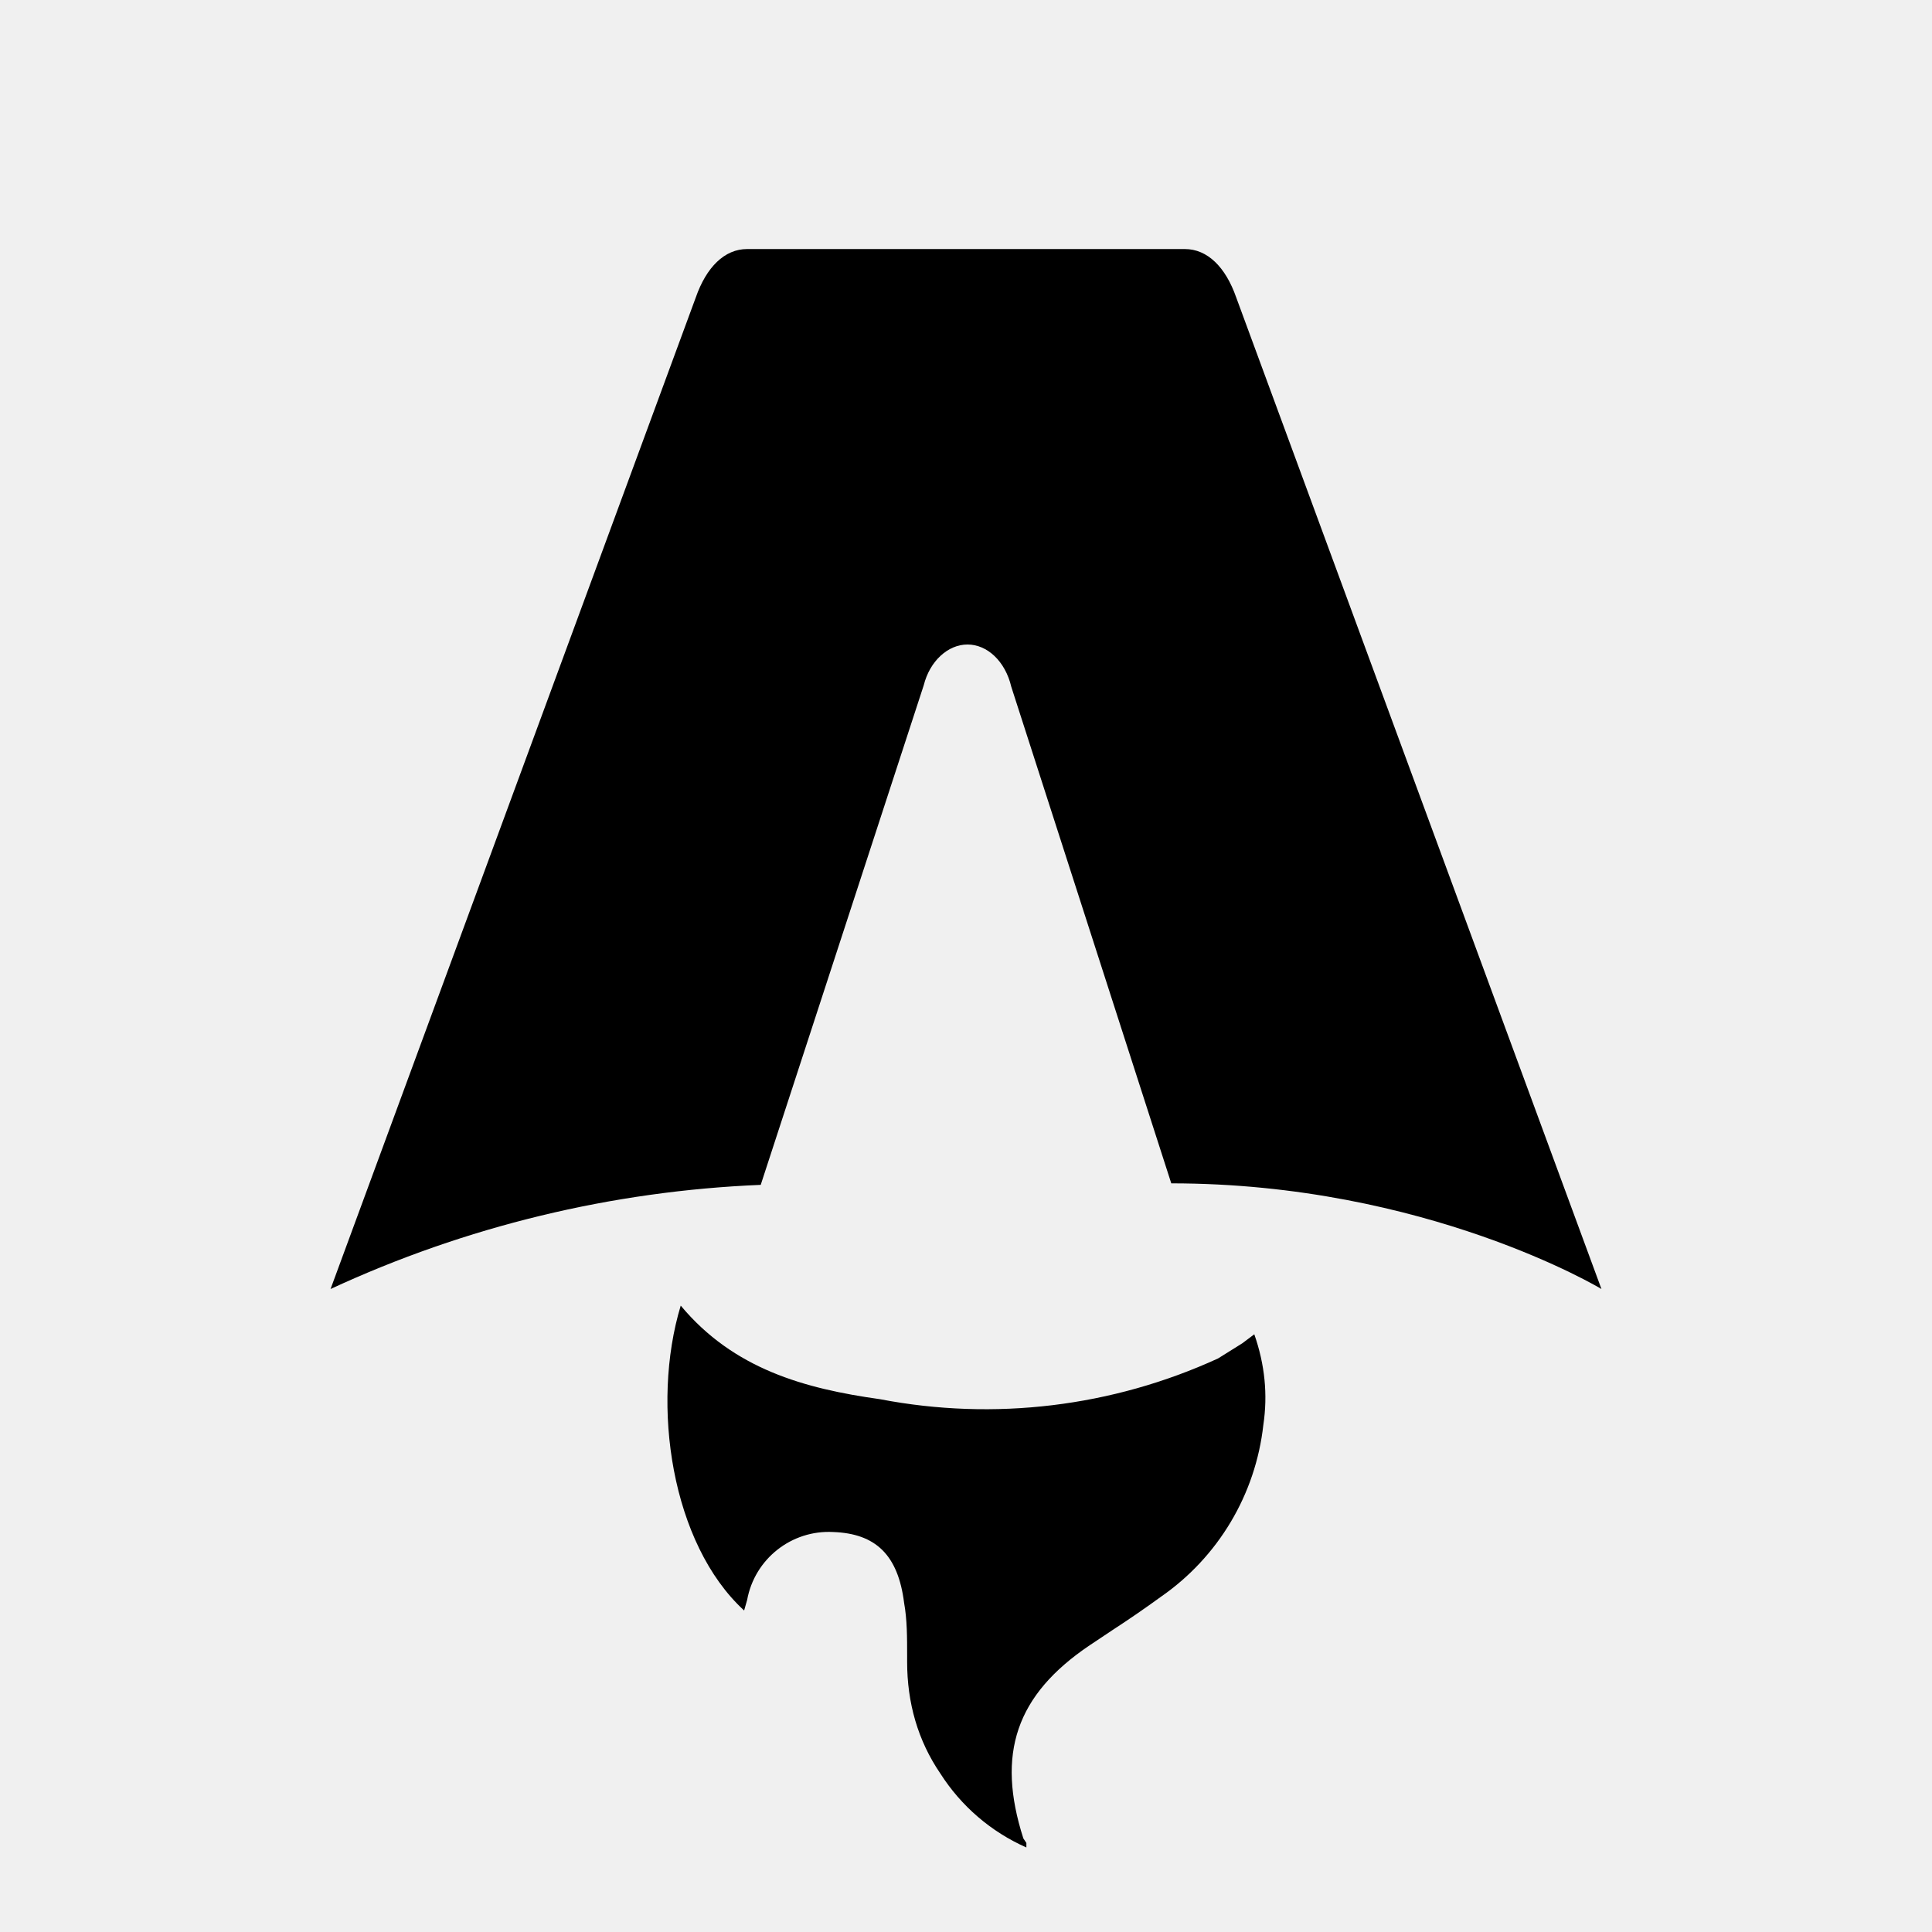
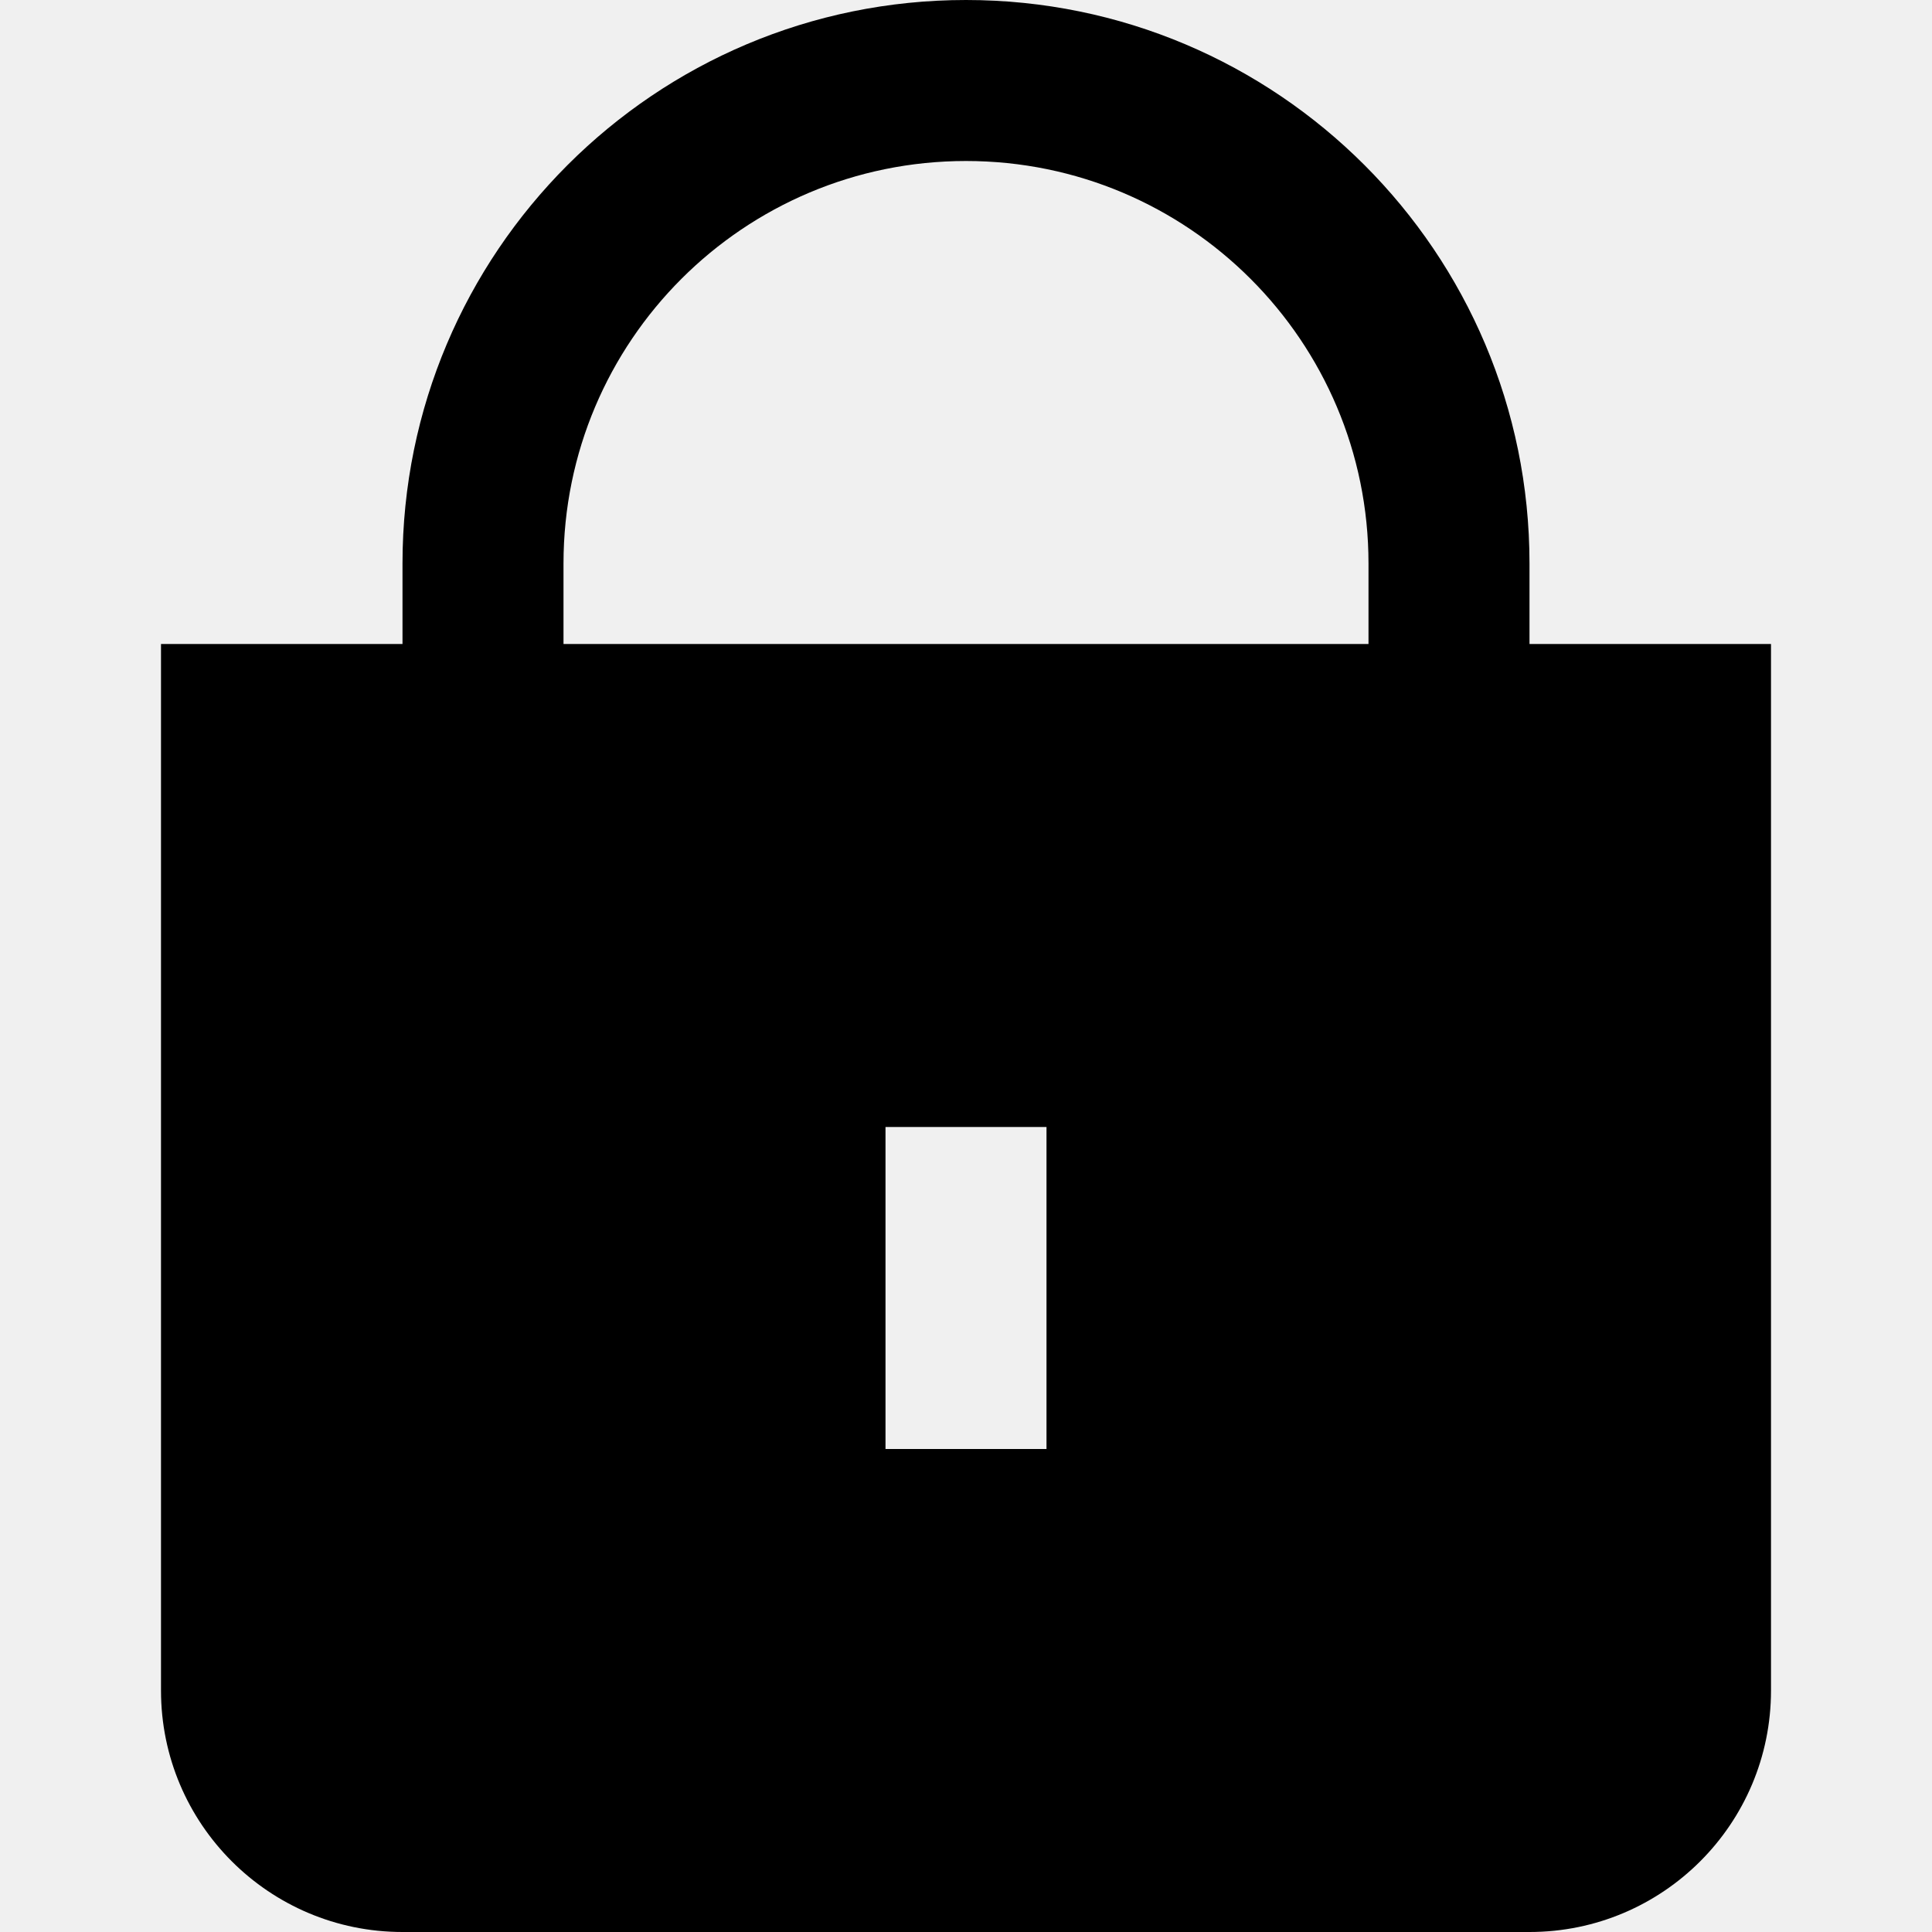
- <svg xmlns="http://www.w3.org/2000/svg" fill="none" viewBox="0 0 128 128">
-   <path d="M50.4 78.5a75.1 75.1 0 0 0-28.5 6.9l24.2-65.7c.7-2 1.9-3.2 3.4-3.2h29c1.5 0 2.7 1.2 3.4 3.2l24.2 65.7s-11.6-7-28.5-7L67 45.5c-.4-1.7-1.6-2.8-2.9-2.8-1.3 0-2.5 1.1-2.9 2.7L50.4 78.5Zm-1.1 28.2Zm-4.2-20.2c-2 6.6-.6 15.8 4.2 20.2a17.5 17.5 0 0 1 .2-.7 5.5 5.5 0 0 1 5.7-4.5c2.8.1 4.3 1.5 4.7 4.7.2 1.1.2 2.3.2 3.5v.4c0 2.7.7 5.2 2.2 7.4a13 13 0 0 0 5.7 4.9v-.3l-.2-.3c-1.8-5.6-.5-9.5 4.4-12.8l1.5-1a73 73 0 0 0 3.2-2.2 16 16 0 0 0 6.8-11.4c.3-2 .1-4-.6-6l-.8.6-1.6 1a37 37 0 0 1-22.4 2.7c-5-.7-9.7-2-13.2-6.2Z" />
-   <style>
-         path { fill: #000; }
-         @media (prefers-color-scheme: dark) {
-             path { fill: #FFF; }
-         }
-     </style>
+ <svg xmlns="http://www.w3.org/2000/svg" id="Layer_1" data-name="Layer 1" viewBox="0 0 24 24" width="512" height="512">
+   <path d="M19,8V7A7,7,0,0,0,5,7V8H2V21a3,3,0,0,0,3,3H19a3,3,0,0,0,3-3V8ZM13,18H11V14h2ZM17,8H7V7A5,5,0,0,1,17,7Z" />
</svg>
